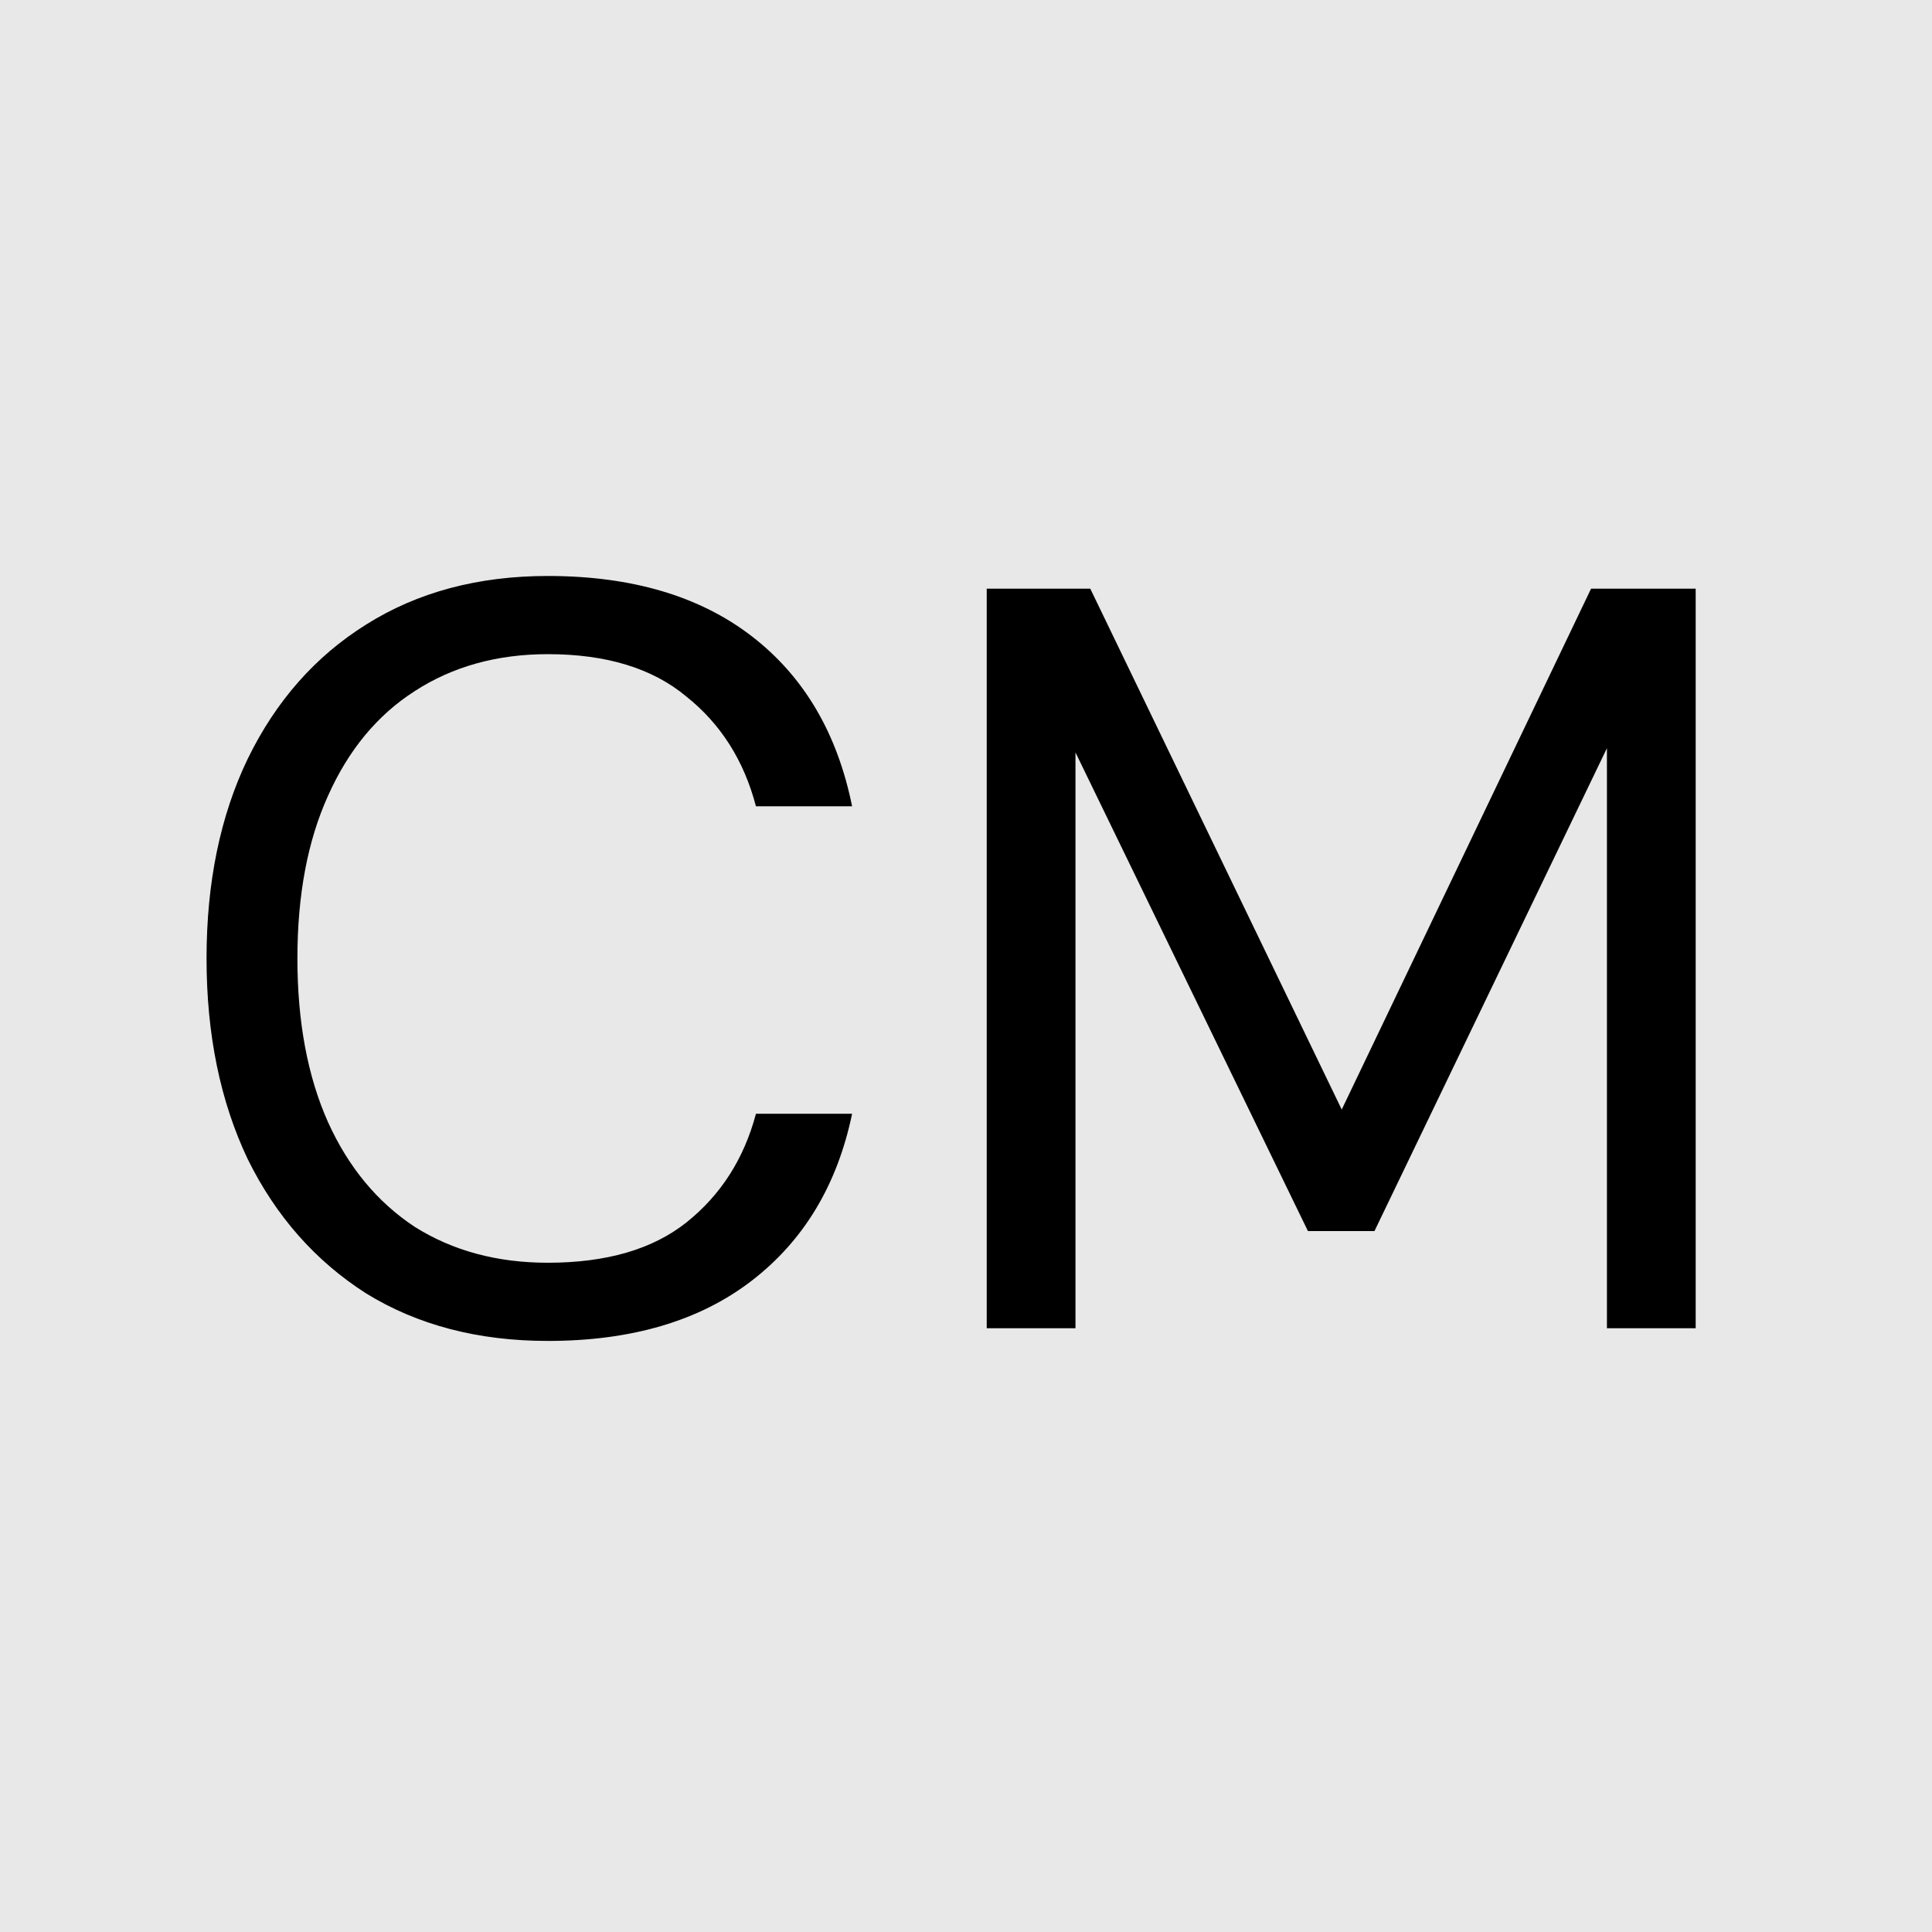
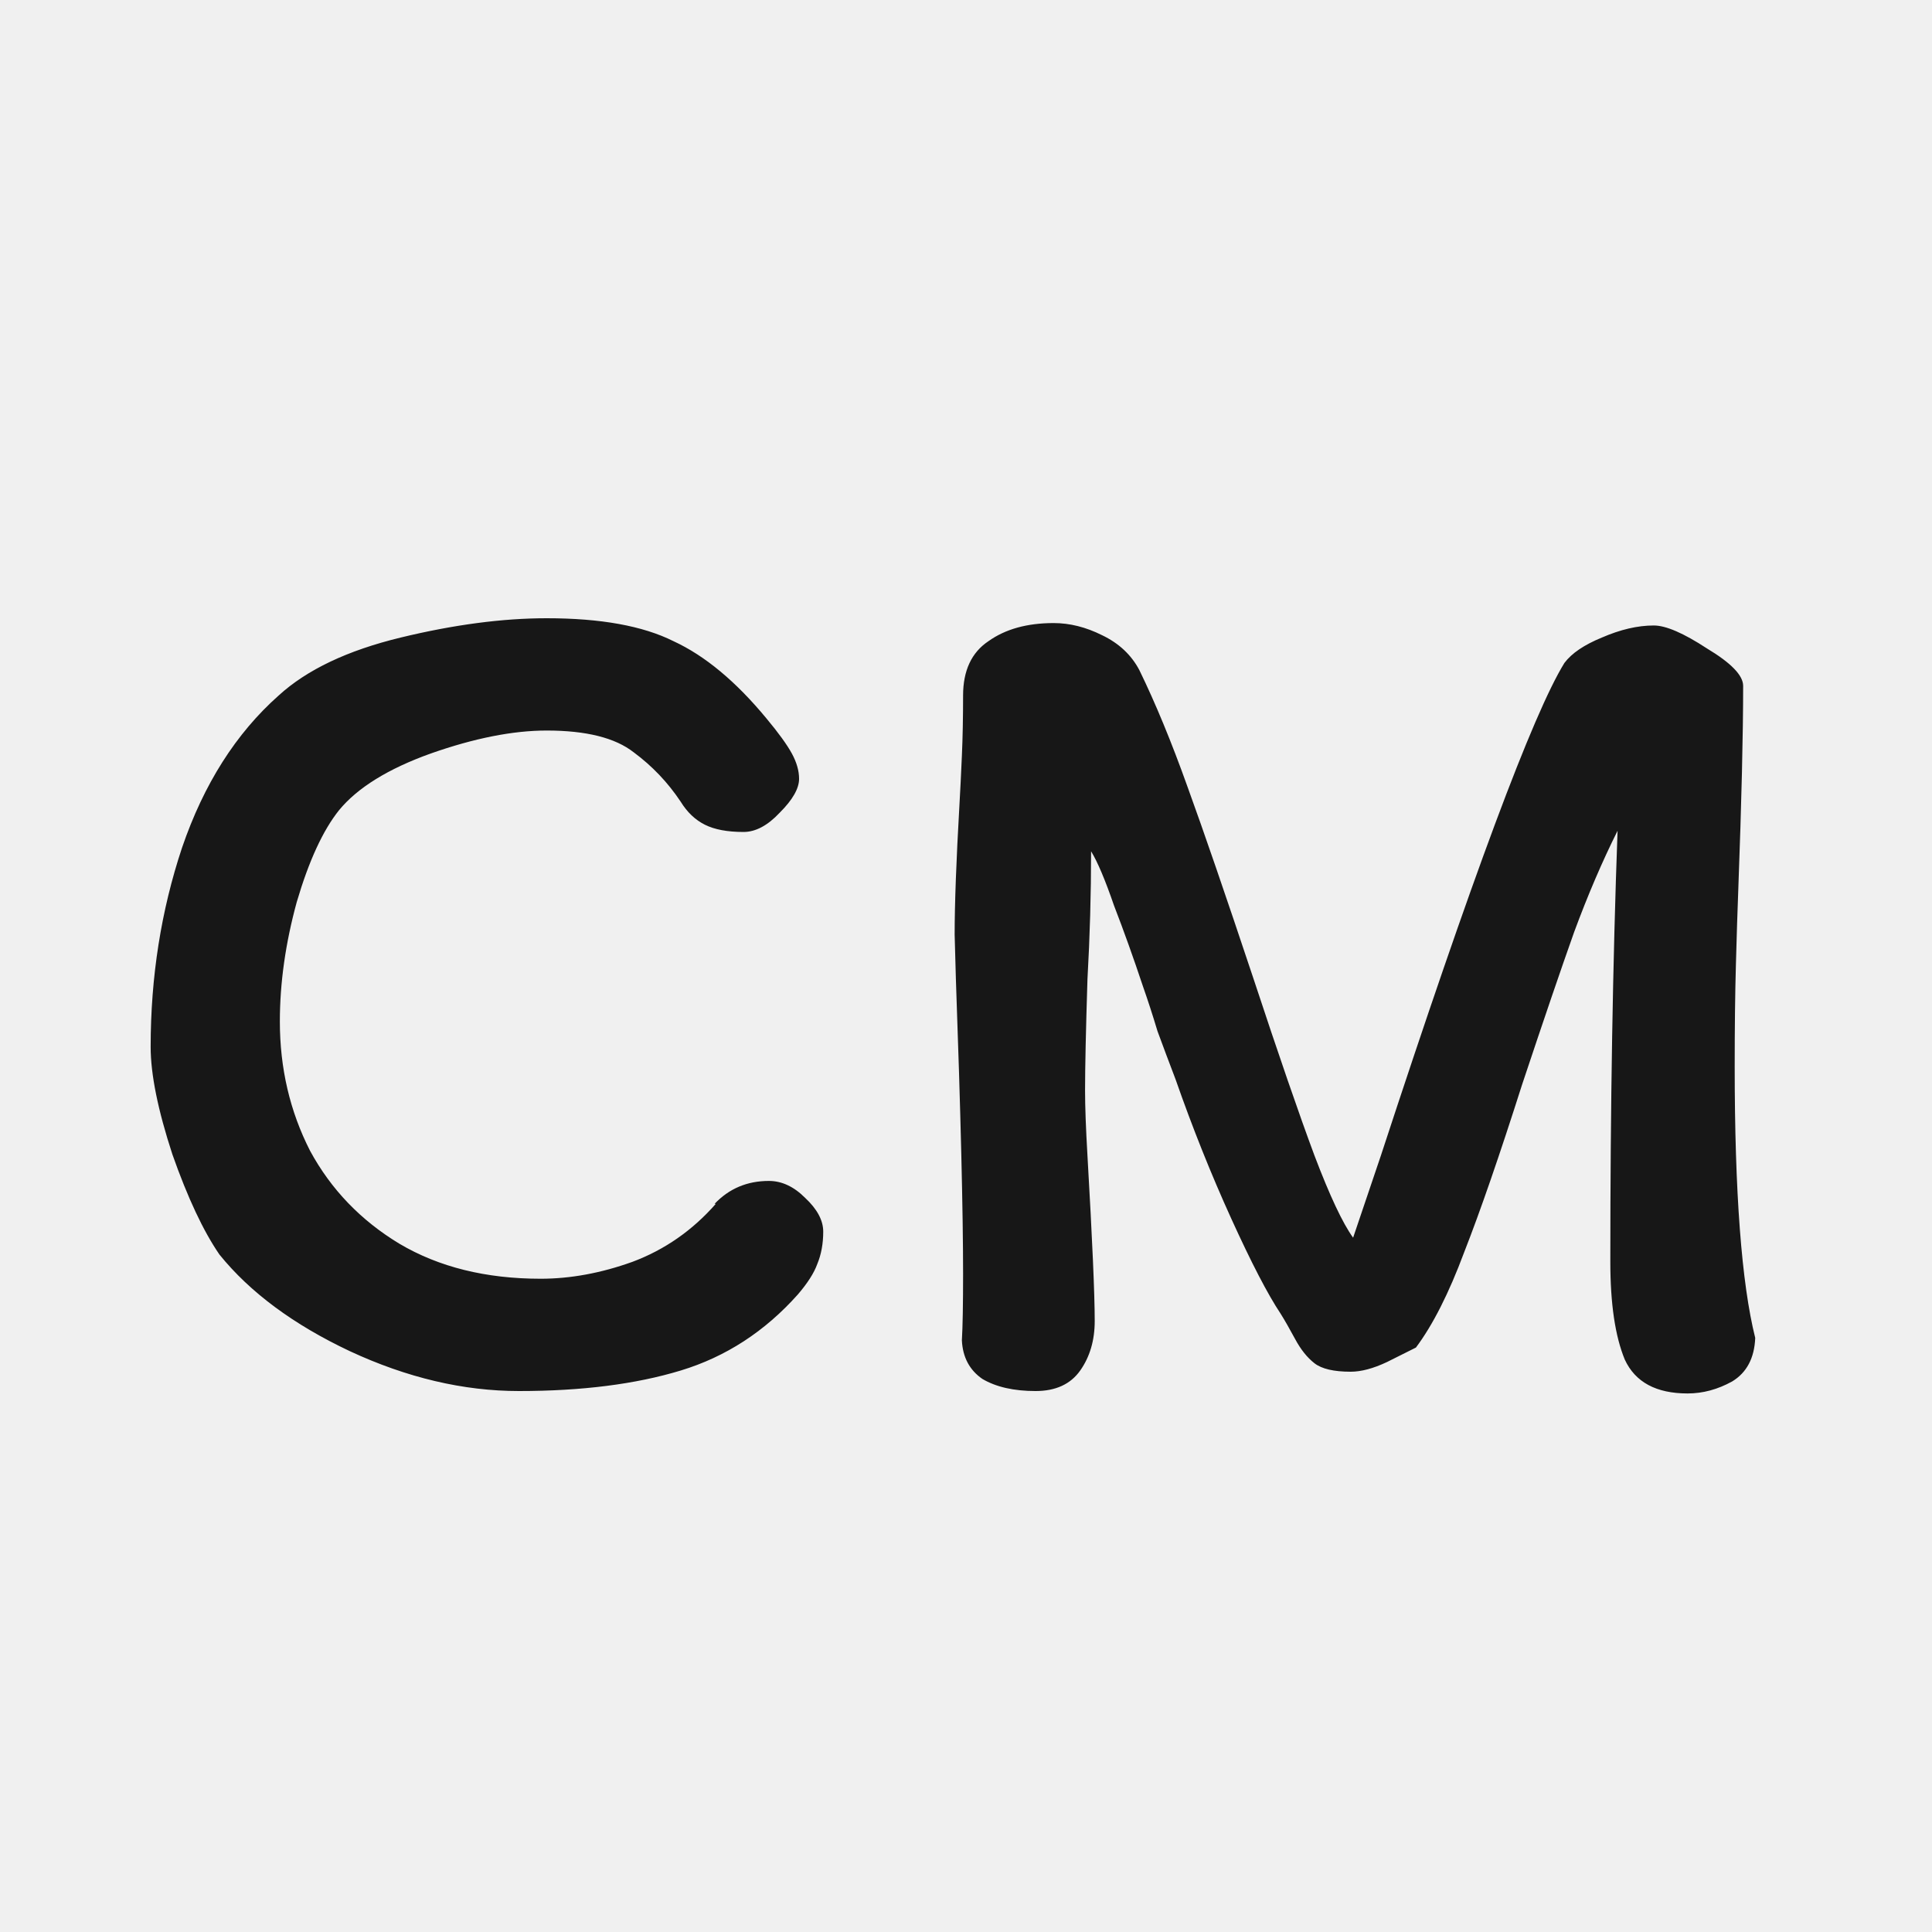
<svg xmlns="http://www.w3.org/2000/svg" width="128" height="128" viewBox="0 0 128 128" fill="none">
-   <g clip-path="url(#clip0_1_20)">
-     <rect width="128" height="128" fill="#E8E8E8" />
-     <path d="M36.294 88.84C31.674 88.84 27.66 87.79 24.254 85.69C20.894 83.543 18.28 80.58 16.414 76.8C14.594 72.973 13.684 68.54 13.684 63.5C13.684 58.46 14.594 54.05 16.414 50.27C18.28 46.443 20.894 43.48 24.254 41.38C27.66 39.233 31.674 38.16 36.294 38.16C41.847 38.16 46.35 39.49 49.804 42.15C53.257 44.81 55.474 48.567 56.454 53.42H50.084C49.29 50.387 47.75 47.96 45.464 46.14C43.224 44.273 40.167 43.34 36.294 43.34C32.934 43.34 29.994 44.157 27.474 45.79C25 47.377 23.087 49.687 21.734 52.72C20.38 55.707 19.704 59.3 19.704 63.5C19.704 67.7 20.38 71.317 21.734 74.35C23.087 77.337 25 79.647 27.474 81.28C29.994 82.867 32.934 83.66 36.294 83.66C40.167 83.66 43.224 82.773 45.464 81C47.75 79.18 49.29 76.777 50.084 73.79H56.454C55.474 78.503 53.257 82.19 49.804 84.85C46.35 87.51 41.847 88.84 36.294 88.84ZM65.373 88V39H72.233L88.893 73.51L105.413 39H112.343V88H106.463V49.57L91.063 81.56H86.653L71.253 49.85V88H65.373Z" fill="black" />
+   <g clip-path="url(#clip0_13_58)">
+     <path d="M50.781 47.6C51.581 48.56 52.141 49.333 52.461 49.92C52.781 50.507 52.941 51.067 52.941 51.6C52.941 52.24 52.515 52.987 51.661 53.84C50.861 54.693 50.061 55.12 49.261 55.12C48.195 55.12 47.341 54.96 46.701 54.64C46.061 54.32 45.528 53.813 45.101 53.12C44.248 51.84 43.208 50.747 41.981 49.84C40.755 48.88 38.835 48.4 36.221 48.4C33.981 48.4 31.421 48.907 28.541 49.92C25.715 50.933 23.688 52.187 22.461 53.68C21.395 55.013 20.461 57.04 19.661 59.76C18.915 62.48 18.541 65.12 18.541 67.68C18.541 70.773 19.208 73.627 20.541 76.24C21.928 78.8 23.901 80.853 26.461 82.4C29.075 83.947 32.195 84.72 35.821 84.72C37.795 84.72 39.821 84.347 41.901 83.6C44.035 82.8 45.875 81.52 47.421 79.76H47.341C48.301 78.747 49.501 78.24 50.941 78.24C51.795 78.24 52.595 78.613 53.341 79.36C54.141 80.107 54.541 80.853 54.541 81.6C54.541 82.4 54.408 83.12 54.141 83.76C53.928 84.347 53.501 85.013 52.861 85.76C50.675 88.213 48.088 89.893 45.101 90.8C42.115 91.707 38.541 92.16 34.381 92.16C30.701 92.16 26.968 91.28 23.181 89.52C19.448 87.76 16.568 85.627 14.541 83.12C13.475 81.573 12.435 79.36 11.421 76.48C10.461 73.547 9.981 71.173 9.981 69.36C9.981 64.72 10.675 60.32 12.061 56.16C13.501 51.947 15.635 48.587 18.461 46.08C20.328 44.373 23.021 43.093 26.541 42.24C30.061 41.387 33.288 40.96 36.221 40.96C39.795 40.96 42.595 41.467 44.621 42.48C46.701 43.44 48.755 45.147 50.781 47.6ZM115.488 45.44C115.488 48.64 115.381 53.12 115.168 58.88C115.114 60.267 115.061 61.947 115.008 63.92C114.954 65.84 114.928 68.08 114.928 70.64C114.928 79.013 115.381 85.013 116.288 88.64C116.234 89.973 115.728 90.933 114.768 91.52C113.808 92.053 112.821 92.32 111.808 92.32C109.728 92.32 108.341 91.573 107.648 90.08C107.008 88.533 106.688 86.373 106.688 83.6C106.688 73.307 106.848 63.787 107.168 55.04C106.154 57.067 105.194 59.307 104.288 61.76C103.434 64.16 102.288 67.52 100.848 71.84C99.354 76.533 98.074 80.24 97.007 82.96C95.994 85.68 94.927 87.787 93.808 89.28C93.487 89.44 92.847 89.76 91.888 90.24C90.981 90.667 90.181 90.88 89.487 90.88C88.368 90.88 87.567 90.693 87.088 90.32C86.608 89.947 86.181 89.413 85.808 88.72C85.434 88.027 85.114 87.467 84.847 87.04C83.994 85.76 82.901 83.653 81.567 80.72C80.234 77.787 79.007 74.72 77.888 71.52C77.461 70.4 77.061 69.333 76.688 68.32C76.368 67.253 76.047 66.267 75.728 65.36C75.088 63.44 74.448 61.653 73.808 60C73.221 58.293 72.714 57.093 72.287 56.4C72.287 59.227 72.207 62.053 72.047 64.88C71.941 68.293 71.888 70.747 71.888 72.24C71.888 73.307 71.941 74.747 72.047 76.56C72.368 82.107 72.528 85.76 72.528 87.52C72.528 88.8 72.207 89.893 71.567 90.8C70.927 91.707 69.941 92.16 68.608 92.16C67.168 92.16 65.994 91.893 65.088 91.36C64.234 90.773 63.781 89.92 63.727 88.8C63.781 87.893 63.807 86.427 63.807 84.4C63.807 80.293 63.648 73.76 63.328 64.8L63.248 61.92C63.248 59.893 63.354 57.013 63.568 53.28C63.621 52.373 63.674 51.307 63.727 50.08C63.781 48.853 63.807 47.52 63.807 46.08C63.807 44.427 64.368 43.227 65.487 42.48C66.608 41.68 68.047 41.28 69.808 41.28C70.874 41.28 71.941 41.547 73.007 42.08C74.127 42.613 74.954 43.387 75.487 44.4C76.554 46.587 77.621 49.173 78.688 52.16C79.754 55.093 81.194 59.28 83.007 64.72C84.714 69.893 86.074 73.84 87.088 76.56C88.101 79.227 88.954 81.04 89.647 82L91.487 76.56C97.514 58.16 101.568 47.28 103.648 43.92C104.128 43.28 104.954 42.72 106.128 42.24C107.354 41.707 108.501 41.44 109.568 41.44C110.368 41.44 111.541 41.947 113.088 42.96C114.688 43.92 115.488 44.747 115.488 45.44Z" fill="#171717" />
  </g>
  <defs>
-     <clipPath id="clip0_1_20">
+     <clipPath id="clip0_13_58">
      <rect width="128" height="128" fill="white" />
    </clipPath>
  </defs>
</svg>
